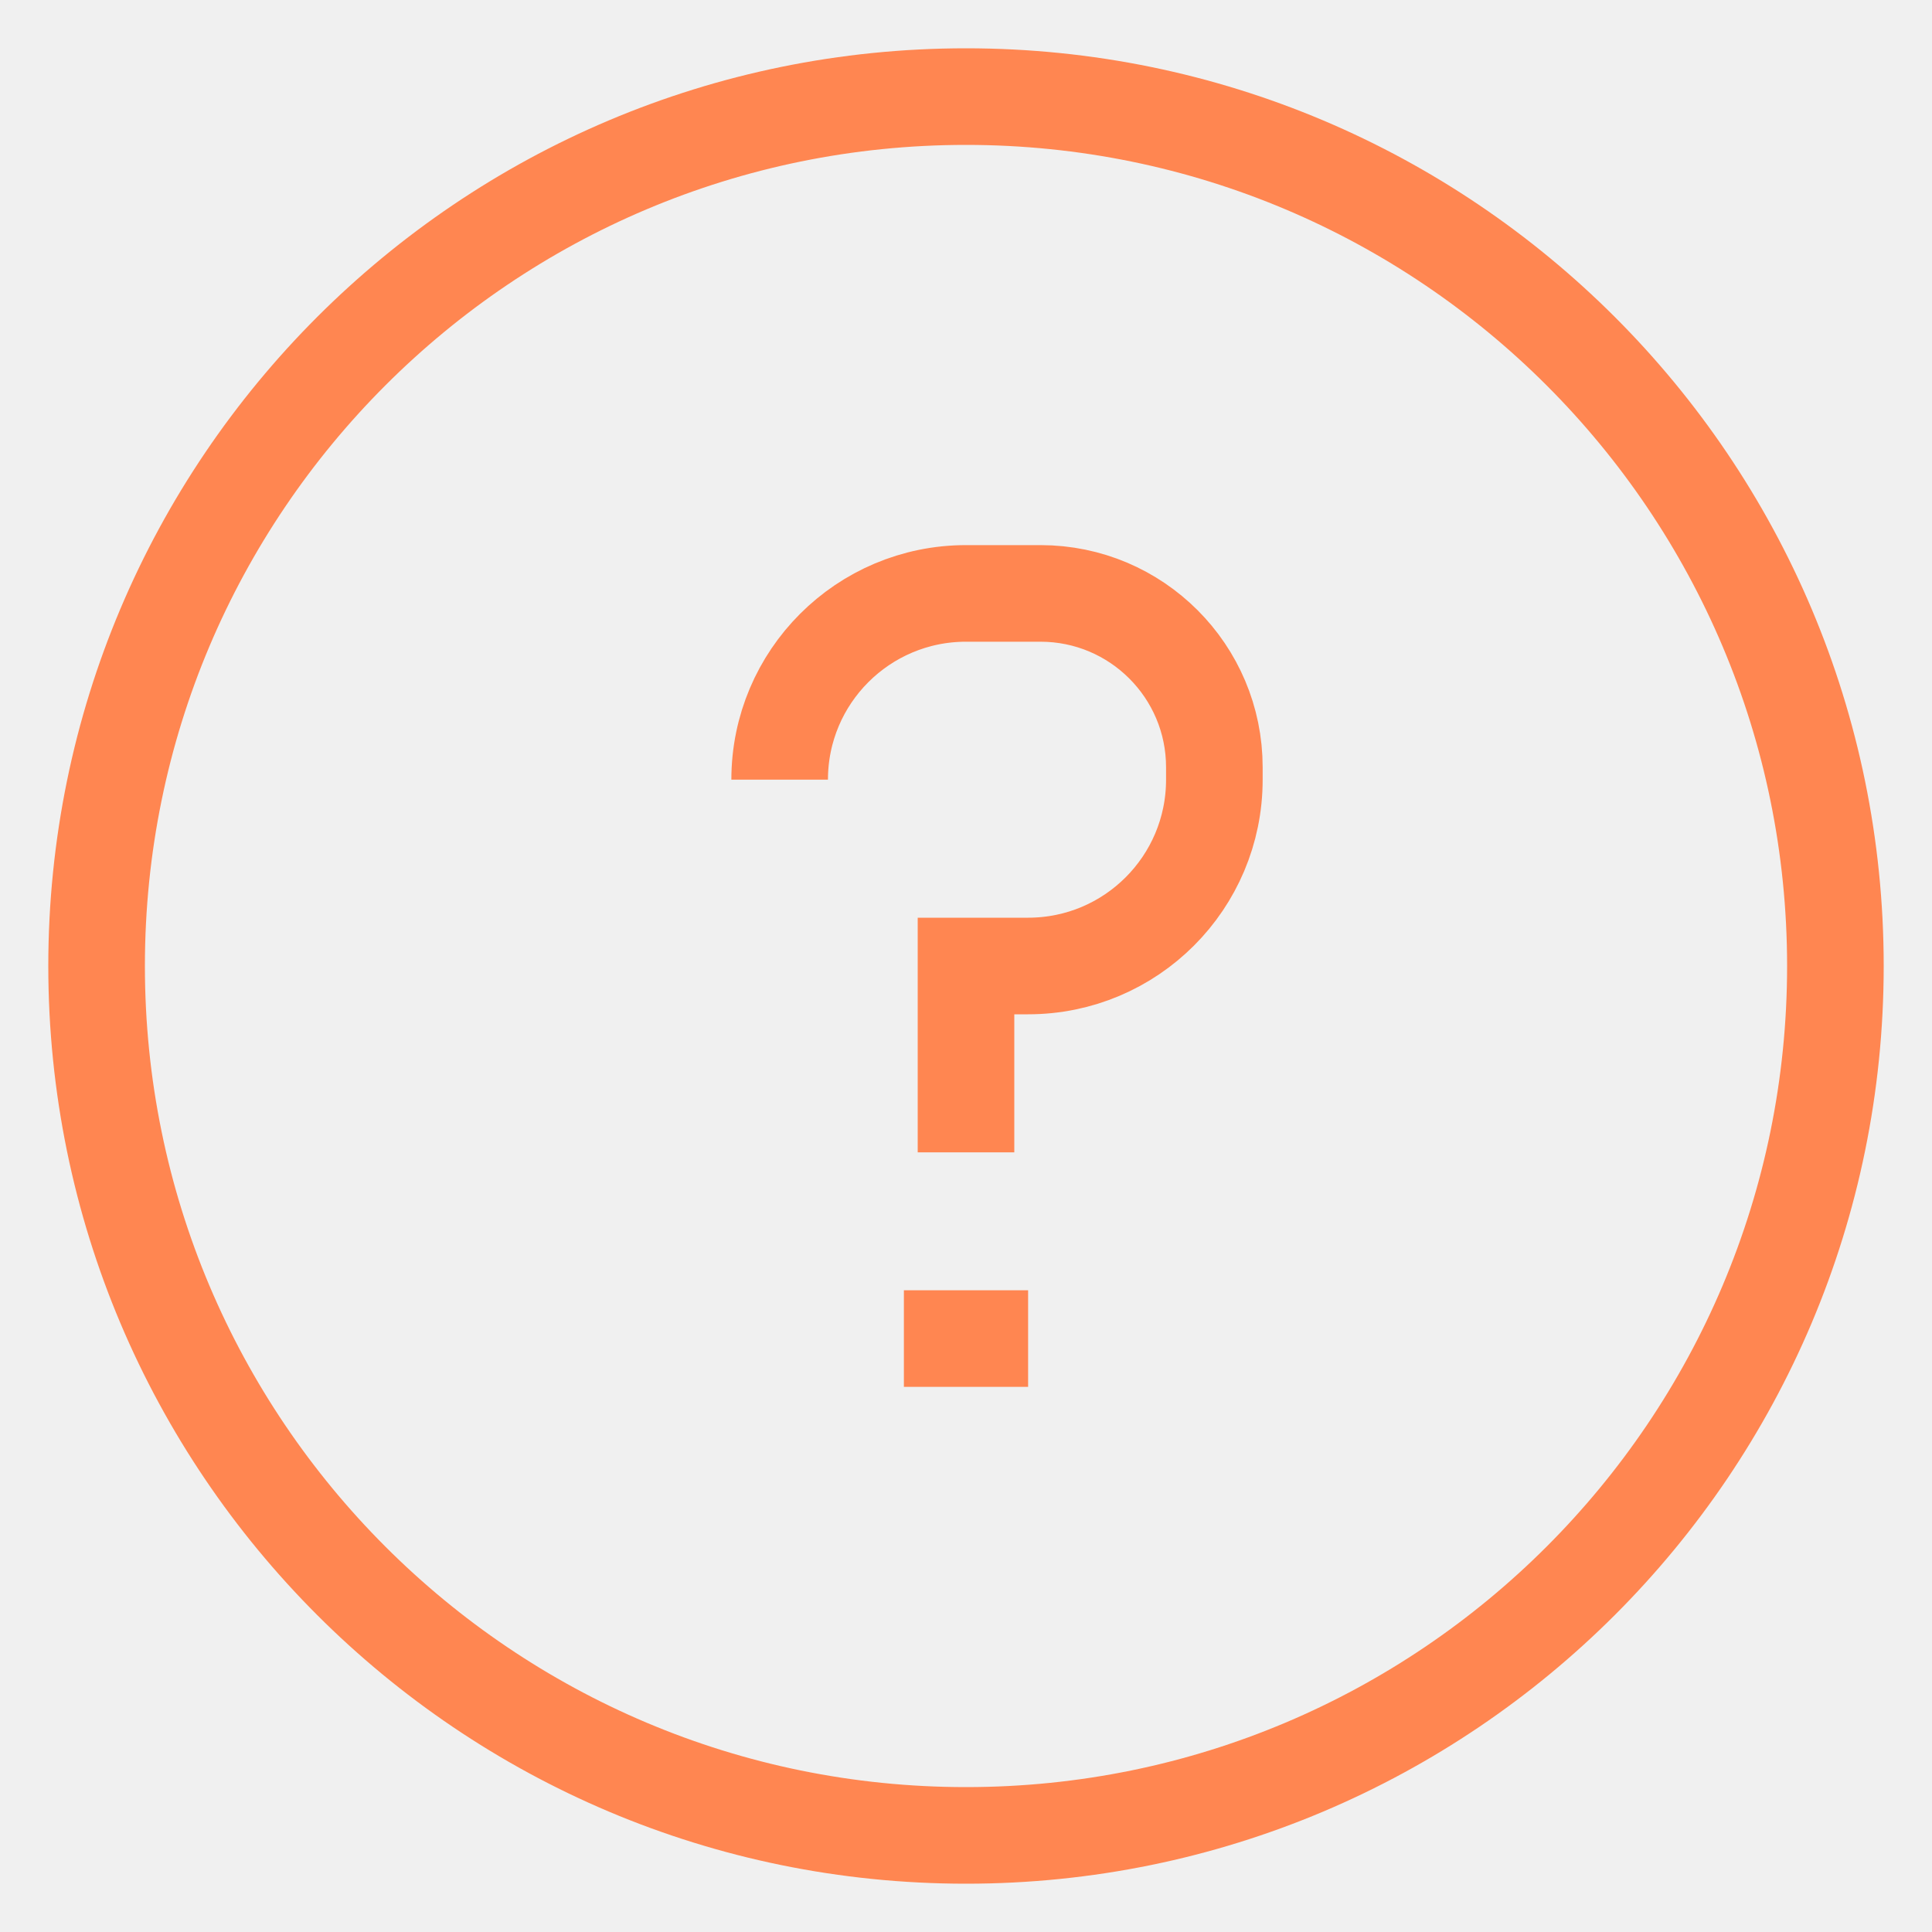
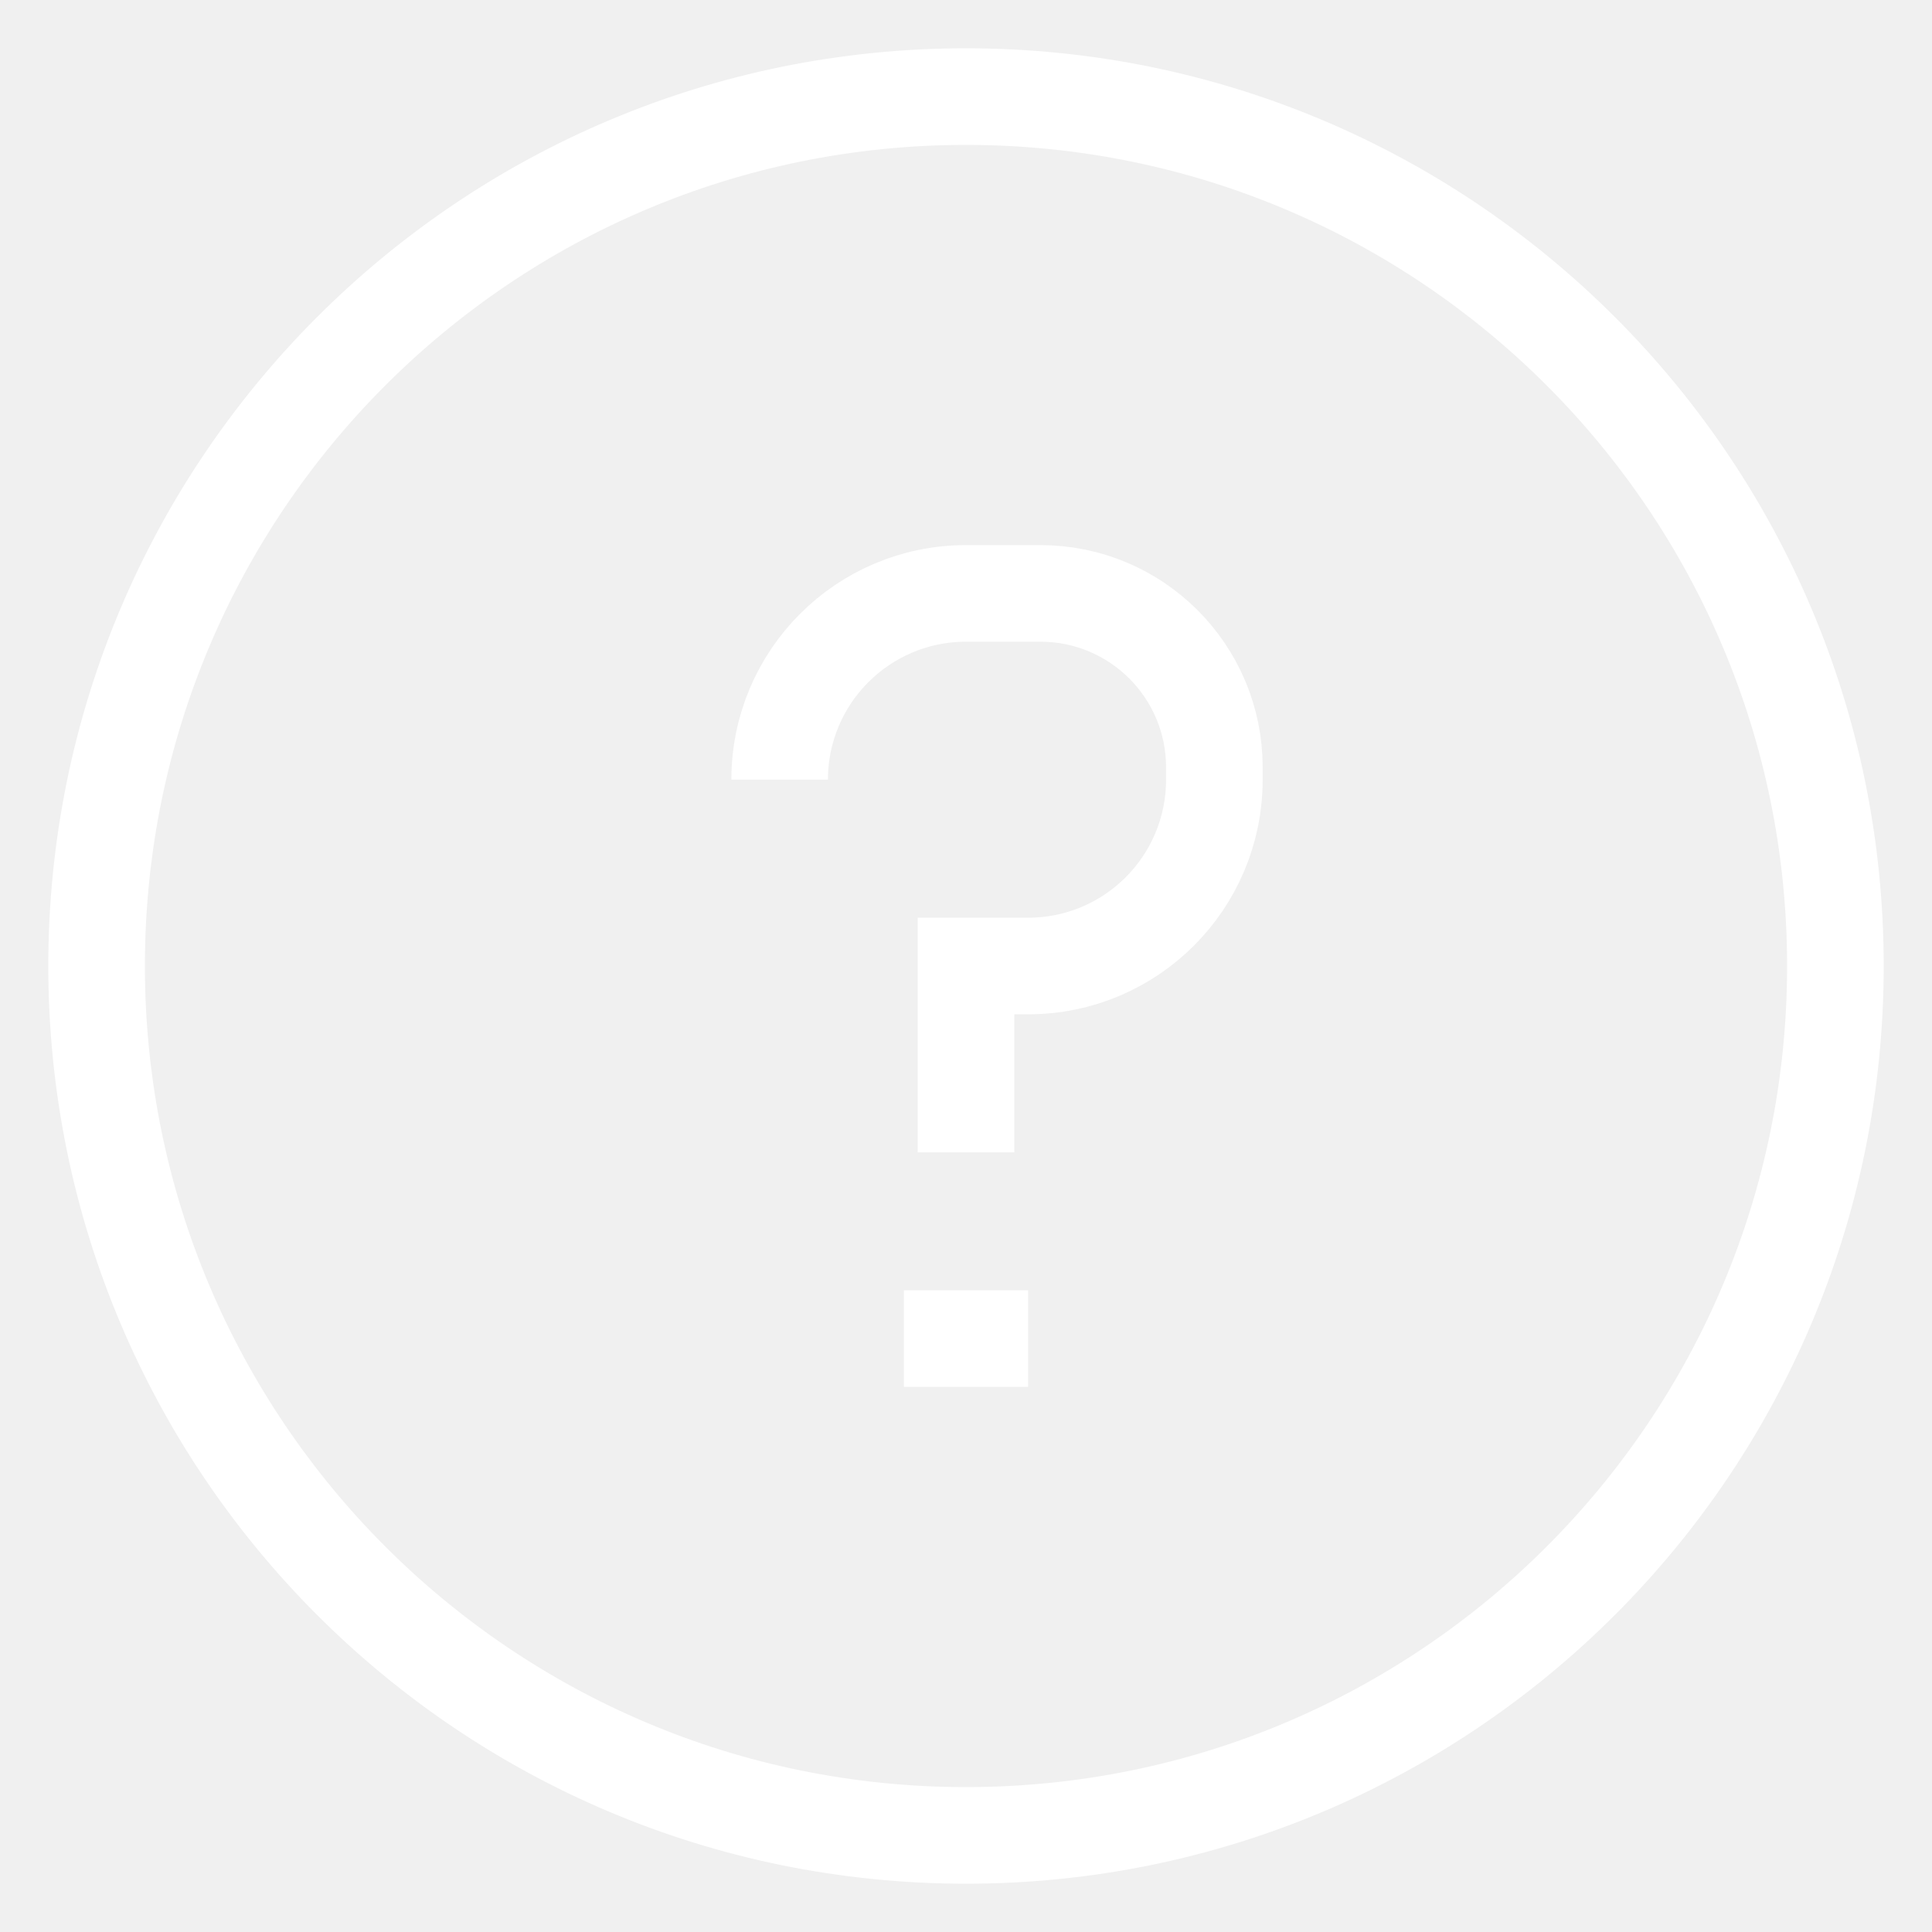
<svg xmlns="http://www.w3.org/2000/svg" width="20" height="20" viewBox="0 0 20 20" fill="none">
-   <path d="M10 11.929V10H10.643C11.708 10 12.571 9.137 12.571 8.071V7.943C12.571 6.949 11.765 6.143 10.771 6.143H10C8.935 6.143 8.071 7.006 8.071 8.071M9.357 13.857H10.643M10 19C5.029 19 1 14.971 1 10C1 5.029 5.029 1 10 1C14.971 1 19 5.029 19 10C19 14.971 14.971 19 10 19Z" stroke="#FF8651" />
+   <path d="M10 11.929V10H10.643C11.708 10 12.571 9.137 12.571 8.071V7.943C12.571 6.949 11.765 6.143 10.771 6.143H10C8.935 6.143 8.071 7.006 8.071 8.071M9.357 13.857H10.643M10 19C5.029 19 1 14.971 1 10C1 5.029 5.029 1 10 1C14.971 1 19 5.029 19 10C19 14.971 14.971 19 10 19Z" stroke="#fff" />
</svg>
